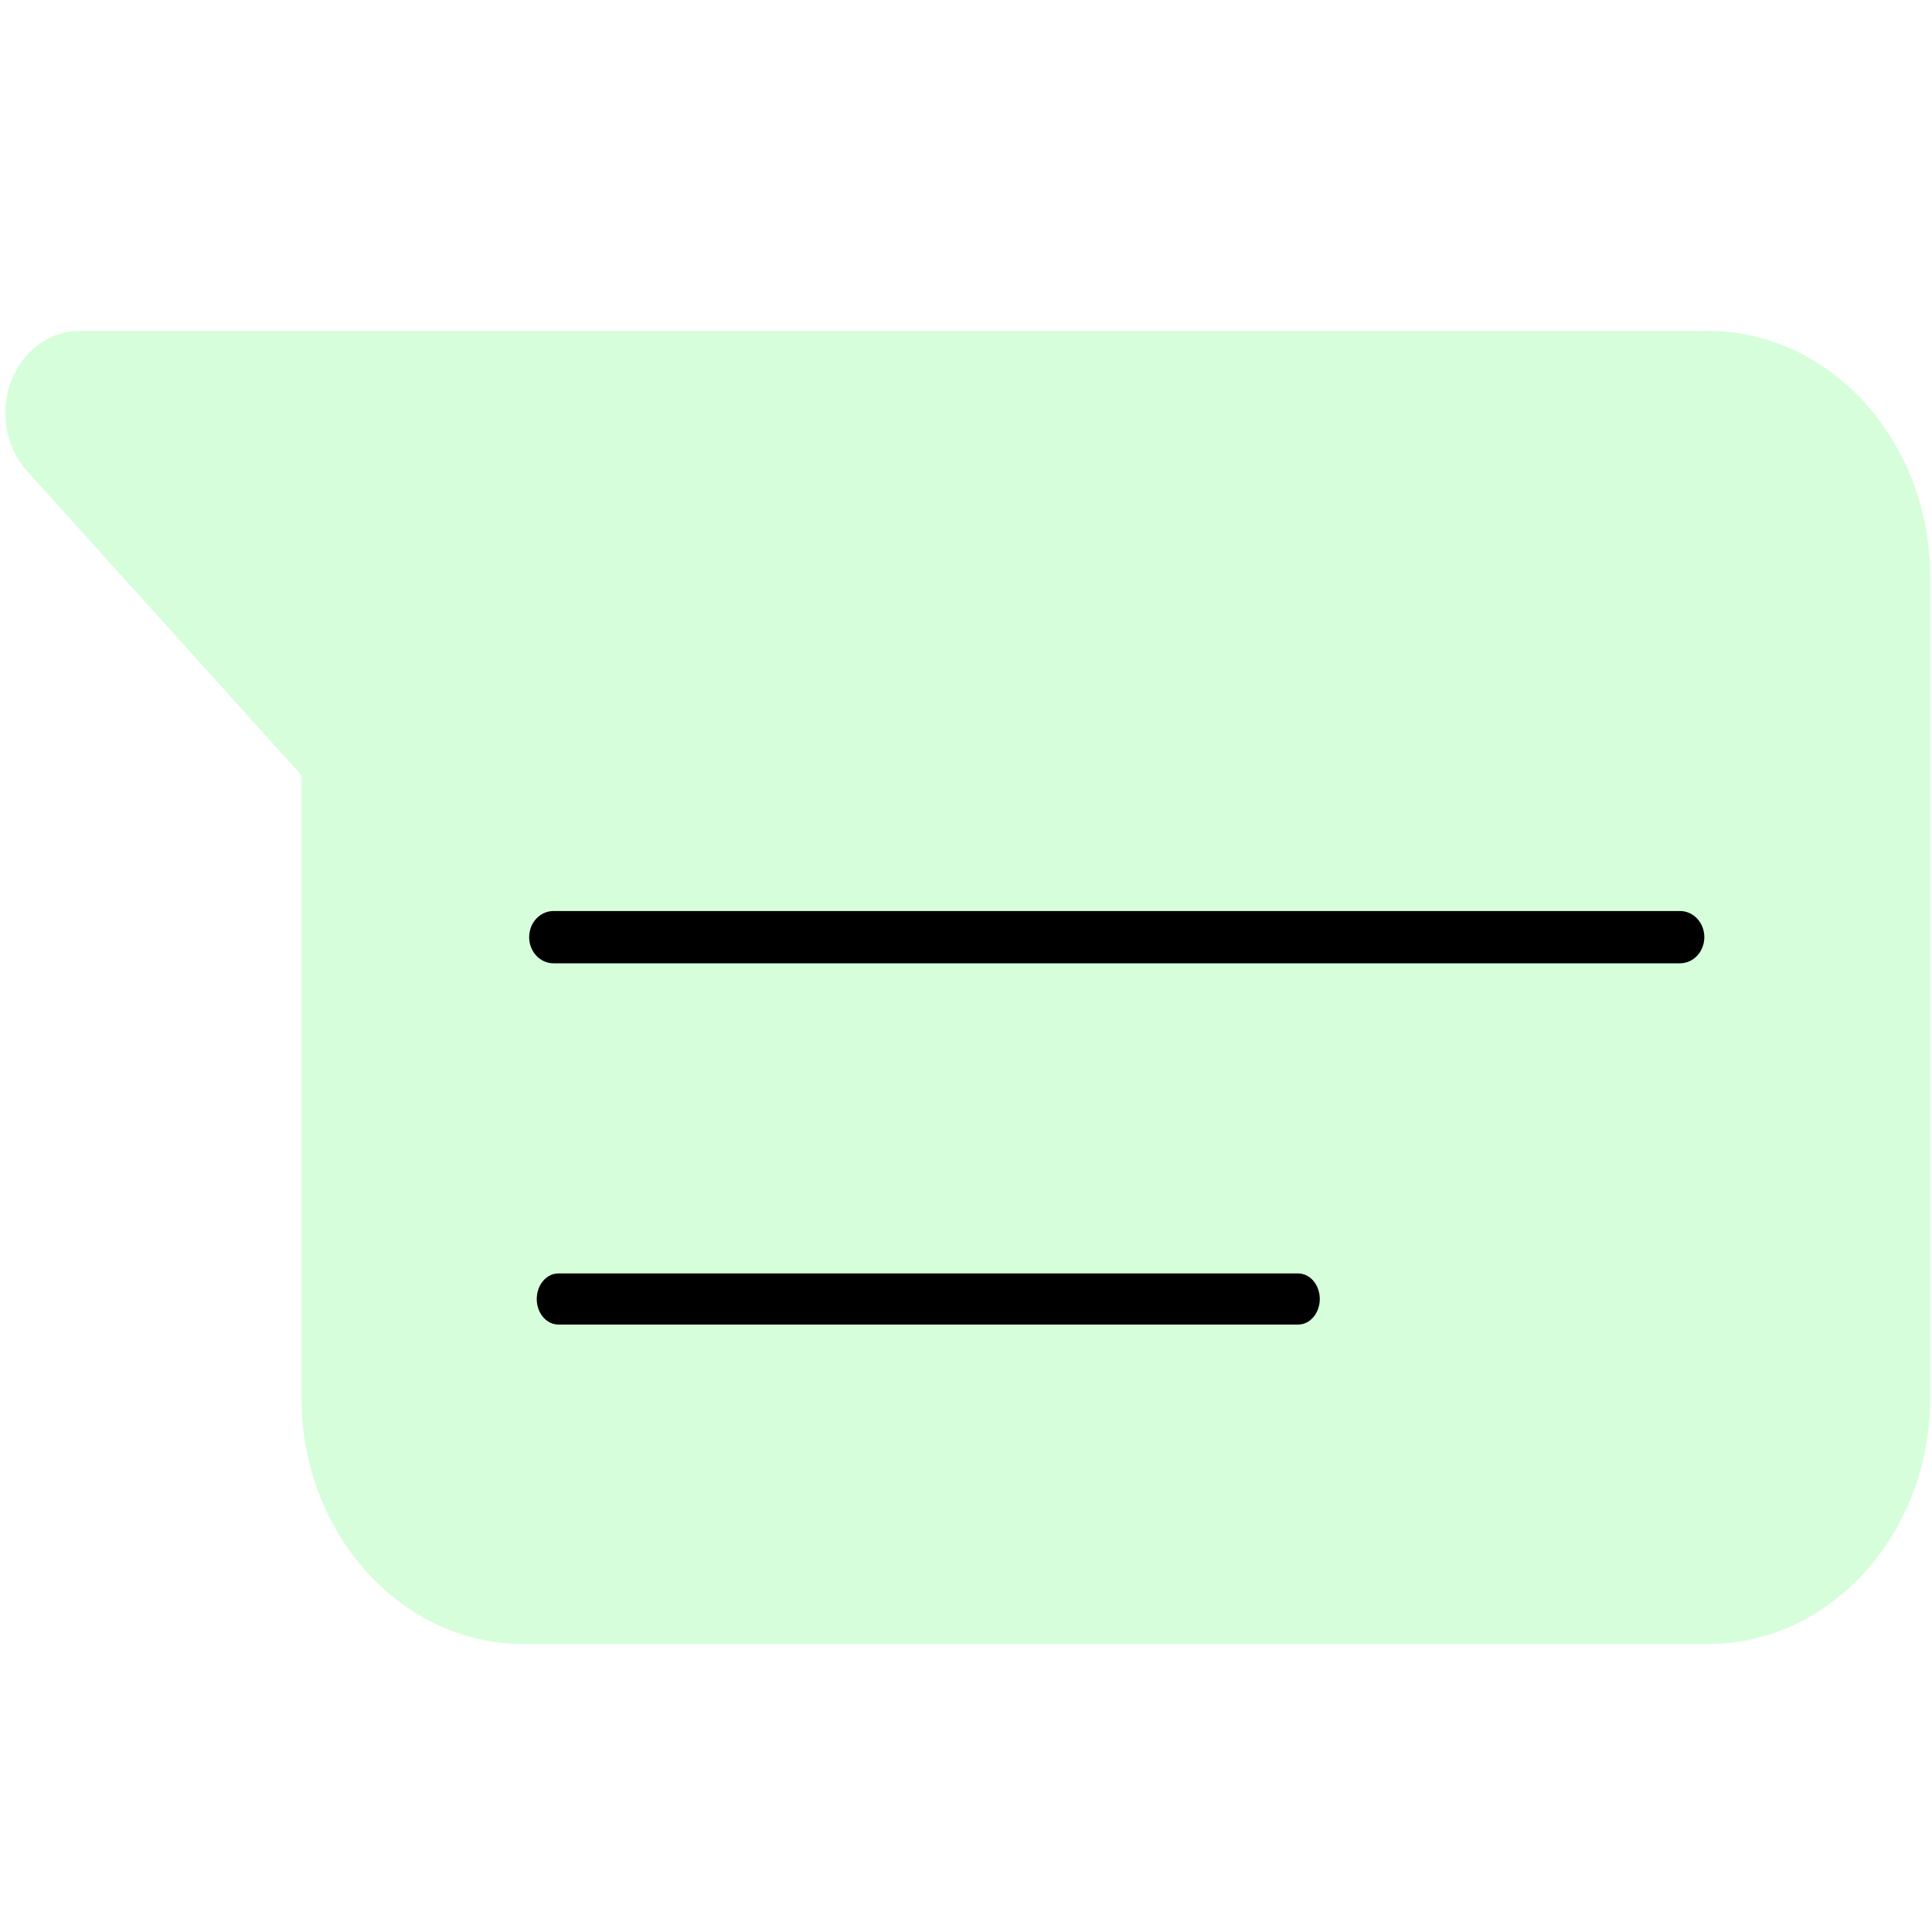
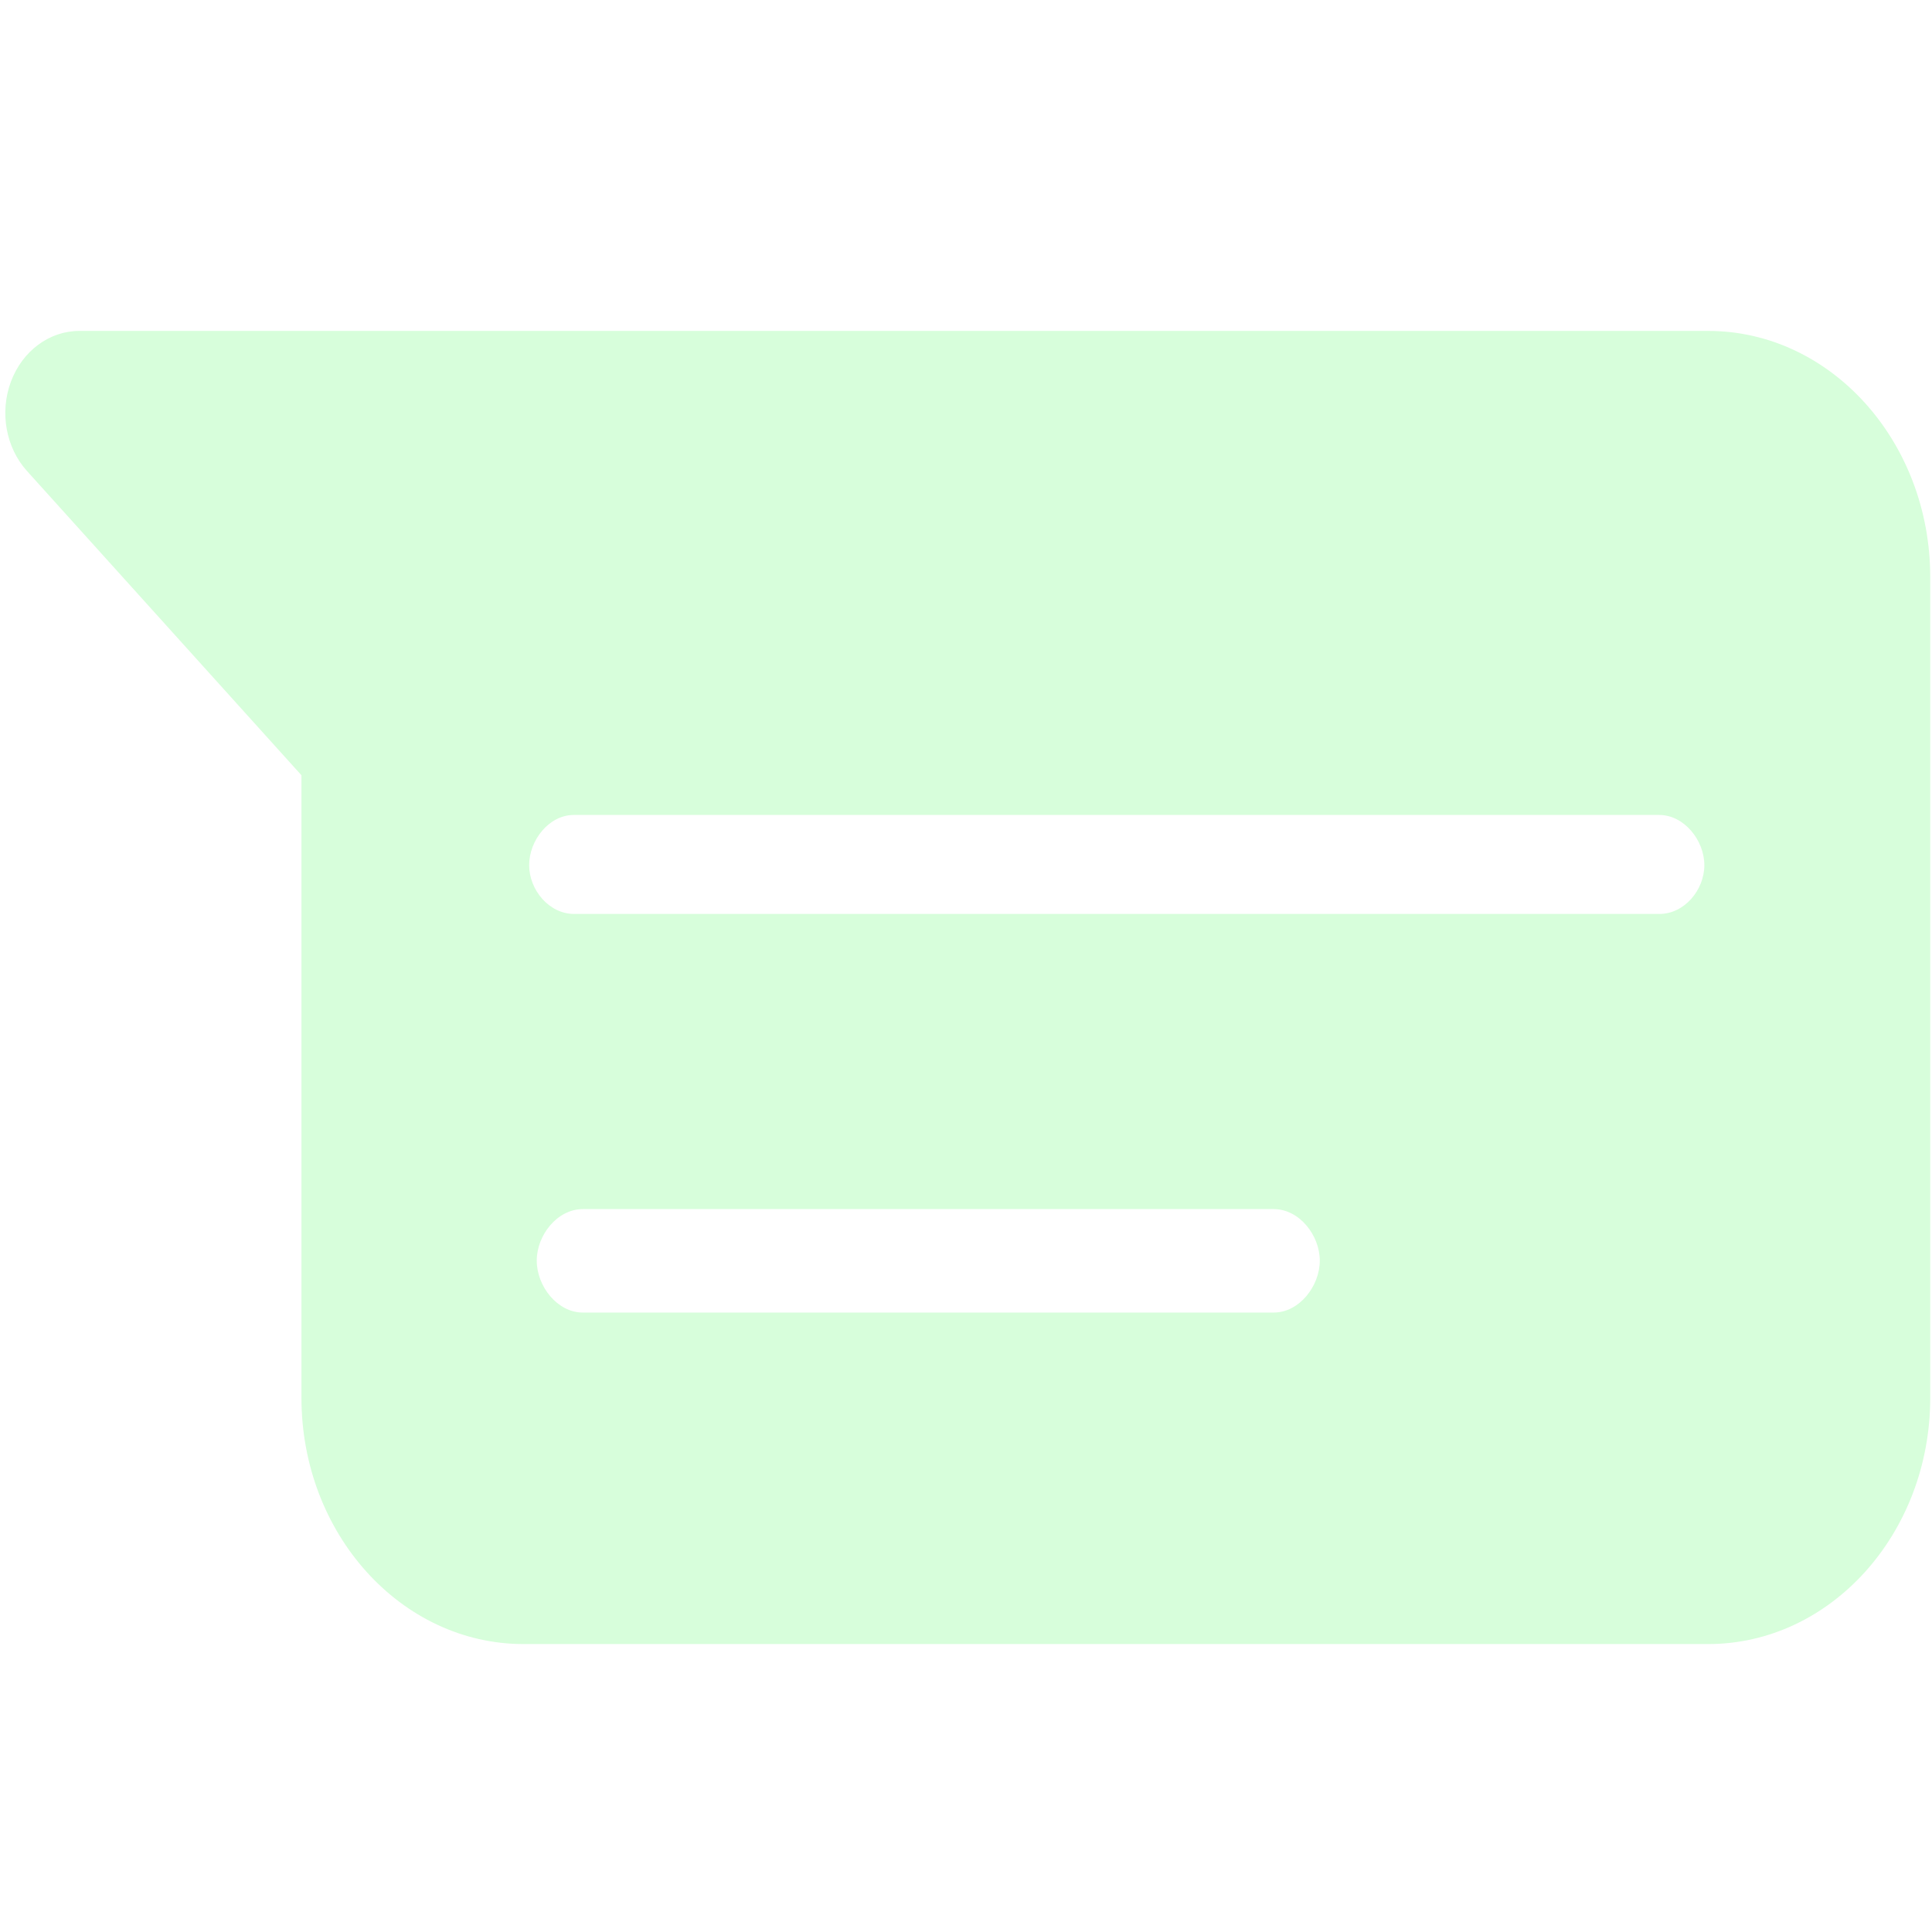
<svg xmlns="http://www.w3.org/2000/svg" id="Capa_1" enable-background="new 0 0 512.001 512.001" viewBox="0 0 512.001 512.001" version="1.1">
  <defs id="defs4">
    <linearGradient id="swatch6">
      <stop style="stop-color:#e4f5ec;stop-opacity:1;" offset="0" id="stop6" />
    </linearGradient>
    <linearGradient id="swatch5">
      <stop style="stop-color:#e4f5ea;stop-opacity:1;" offset="0" id="stop5" />
    </linearGradient>
  </defs>
  <linearGradient id="SVGID_1_" gradientUnits="userSpaceOnUse" x1="256" x2="256" y1="512" y2="0" gradientTransform="rotate(180,289.3909,184.5704)">
    <stop offset="0" stop-color="#00b59c" id="stop1" />
    <stop offset="1" stop-color="#9cffac" id="stop2" />
  </linearGradient>
-   <path id="path2" style="mix-blend-mode:normal;fill:#d7fedb;fill-opacity:1;fill-rule:nonzero;stroke:none;stroke-width:1.377;stroke-opacity:1" d="m 21.028,87.695 c -7.936,0 -15.088,5.299 -18.126,13.427 -3.037,8.126 -1.36,17.482 4.251,23.701 l 72.735,80.631 v 164.991 c 0,35.979 26.405,65.25 58.861,65.25 h 313.923 c 32.456,0 58.861,-29.271 58.861,-65.25 v -217.5 c 0,-35.979 -26.405,-65.25 -58.861,-65.25 z" />
-   <rect style="fill:#000000;fill-opacity:1;fill-rule:nonzero;stroke:none;stroke-width:10.371;stroke-linecap:round;stroke-opacity:1" id="rect6" width="311.436" height="13.853" x="140.234" y="241.432" rx="6.444" ry="13.853" />
-   <rect style="fill:#000000;fill-opacity:1;fill-rule:nonzero;stroke:none;stroke-width:8.371;stroke-linecap:round;stroke-opacity:1" id="rect6-9" width="207.511" height="13.546" x="142.244" y="337.477" rx="5.737" ry="13.546" />
+   <path id="path2" style="mix-blend-mode:normal;fill:#d7fedb;fill-opacity:1;fill-rule:nonzero;stroke:none;stroke-width:1.377;stroke-opacity:1" d="m 21.027,87.695 c -7.936,0 -15.088,5.3 -18.125,13.428 -3.037,8.126 -1.361,17.482 4.25,23.701 l 72.736,80.631 v 164.99 c 0,35.979 26.404,65.25 58.859,65.25 h 313.924 c 32.456,0 58.861,-29.271 58.861,-65.25 v -217.5 c 0,-35.979 -26.406,-65.25 -58.861,-65.25 z M 152.066,215.975 h 287.646 c 6.59,0 11.957,6.713 11.957,13.303 0,6.59 -5.305,12.926 -11.895,12.926 H 152.129 c -6.59,0 -11.895,-6.336 -11.895,-12.926 0,-6.59 5.242,-13.303 11.832,-13.303 z m 2.387,104.449 h 183.094 c 6.764,0 12.209,6.898 12.209,13.662 0,6.764 -5.445,13.756 -12.209,13.756 H 154.453 c -6.764,0 -12.209,-6.992 -12.209,-13.756 0,-6.764 5.445,-13.662 12.209,-13.662 z" />
</svg>
